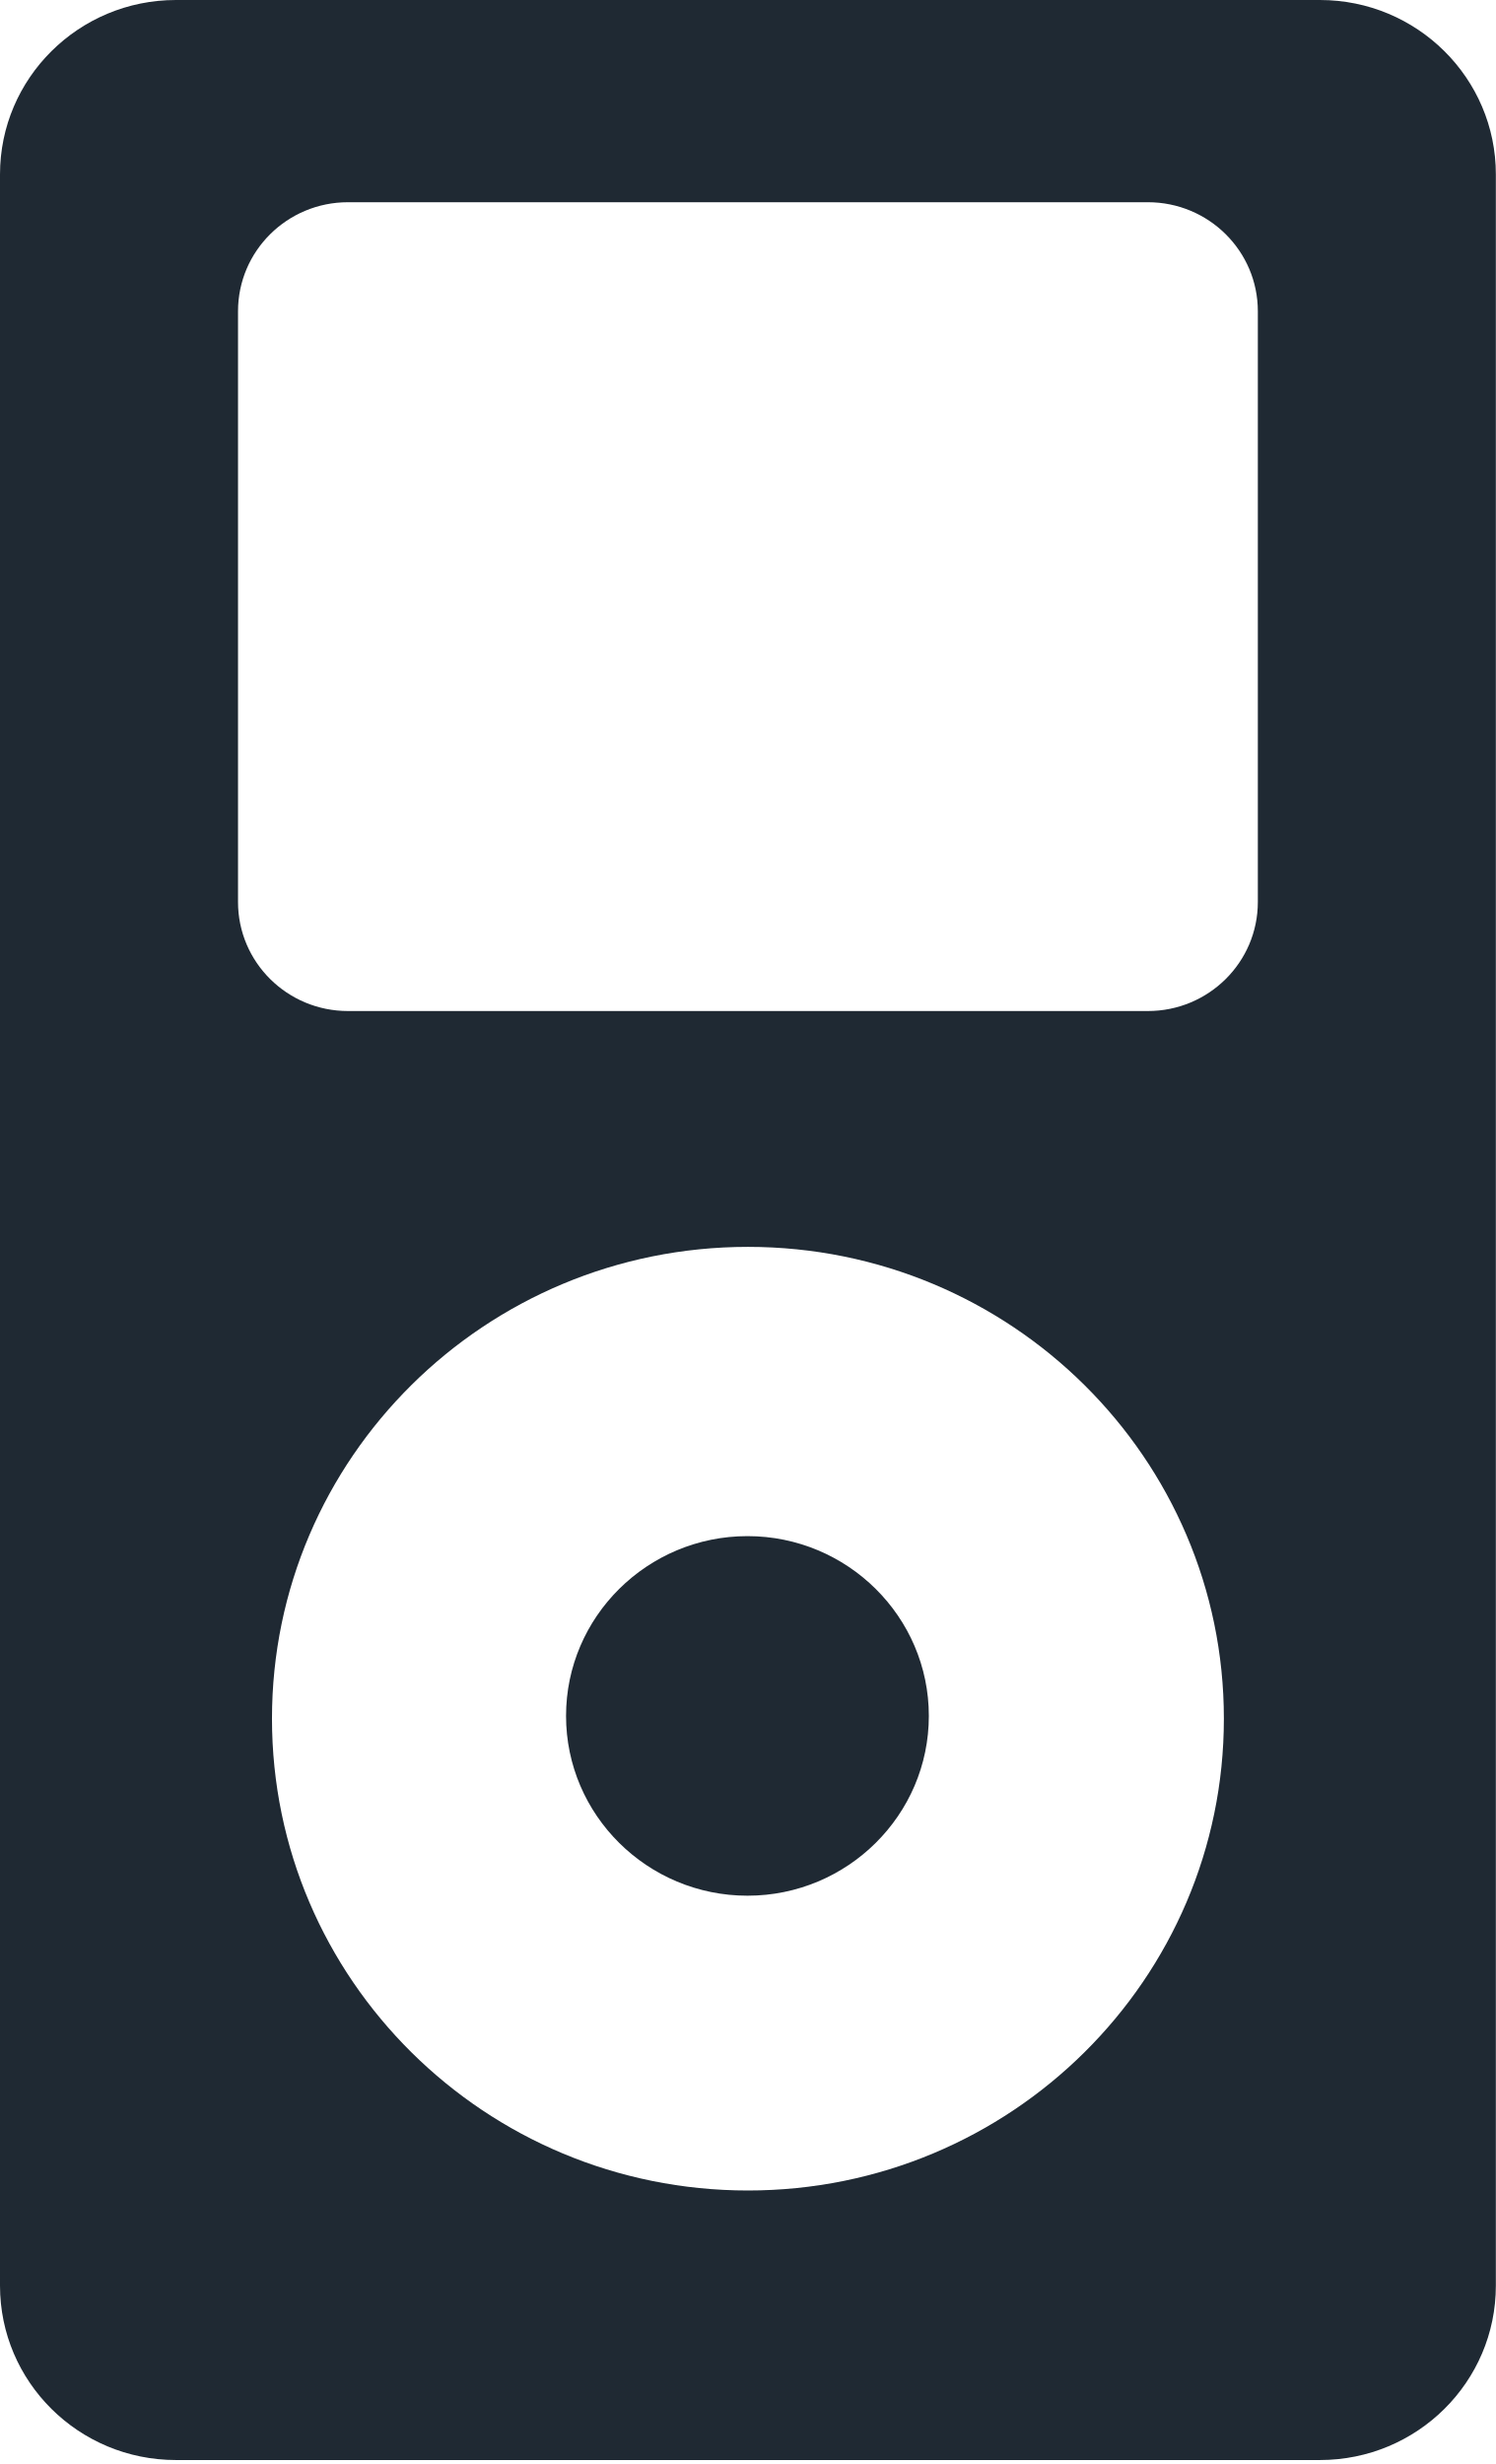
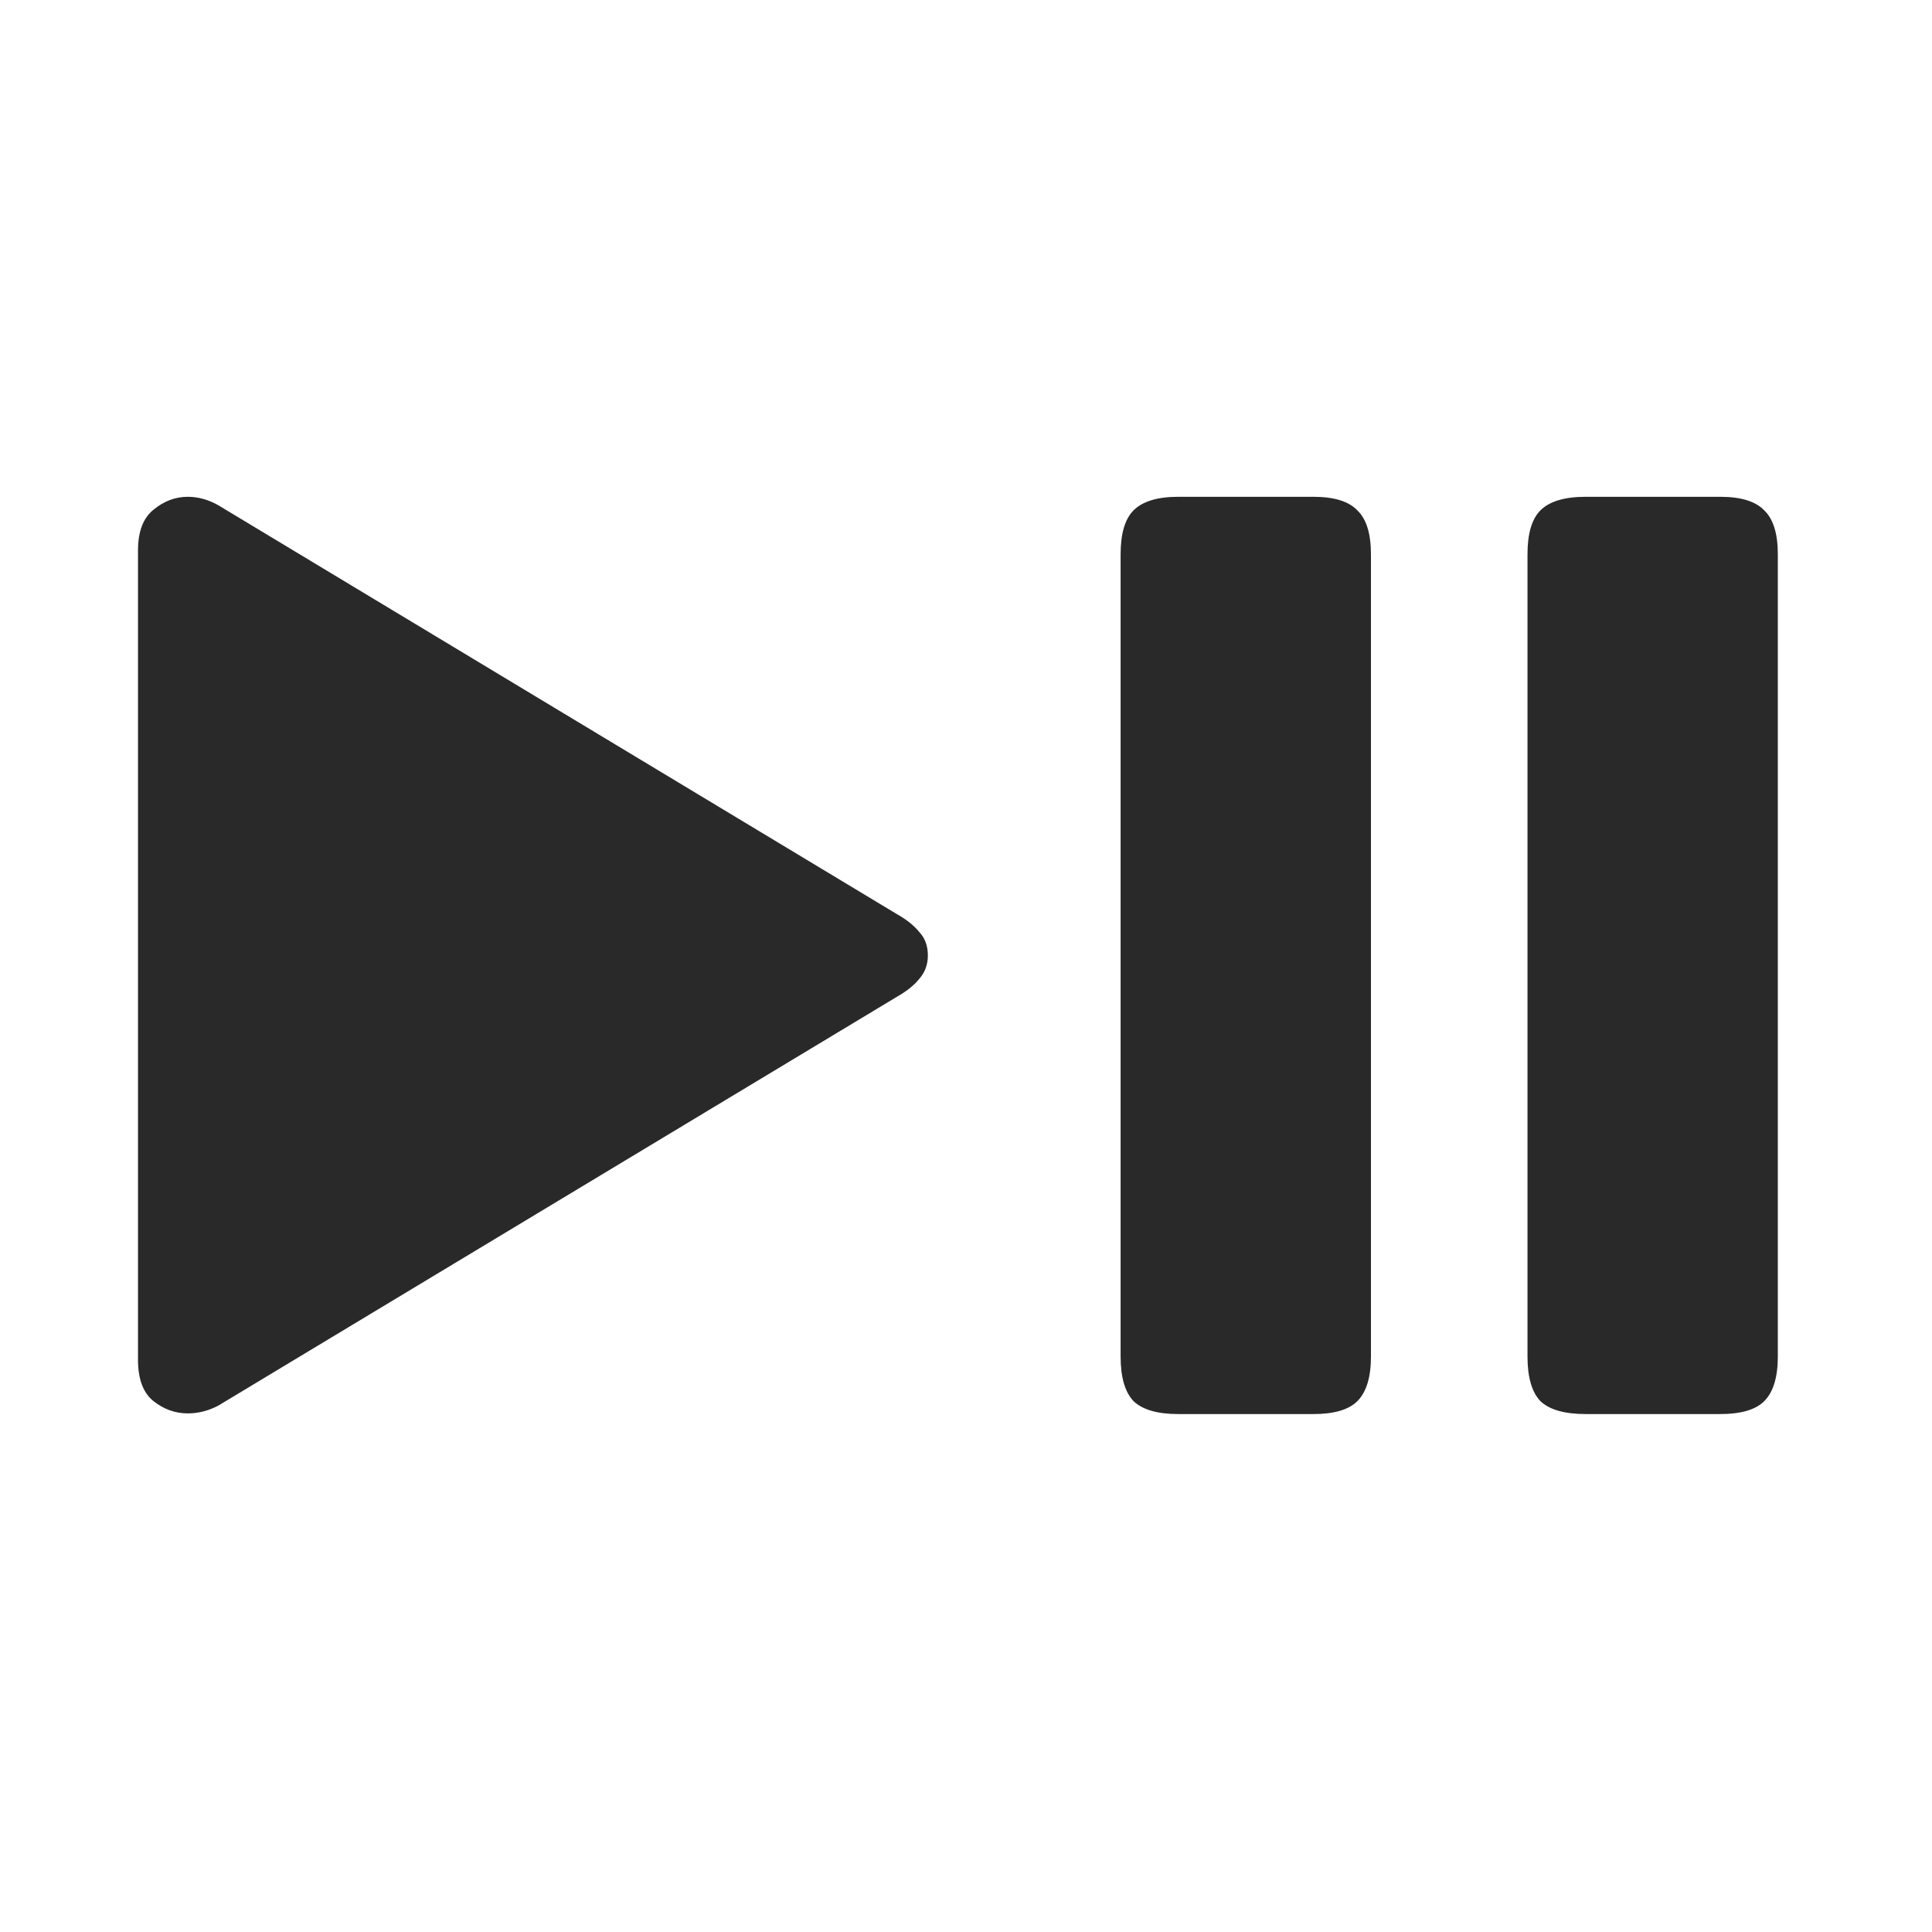
- <svg xmlns="http://www.w3.org/2000/svg" width="17" height="28" viewBox="0 0 17 28" fill="none">
-   <path d="M15 0C16.105 0 17 0.888 17 1.982V25.973C17 27.068 16.105 27.955 15 27.955H2C0.895 27.955 7.18807e-06 27.068 0 25.973V1.982C0 0.888 0.895 0 2 0H15ZM8.5 14.169C5.513 14.169 3.091 16.57 3.091 19.53C3.091 22.491 5.513 24.892 8.5 24.892C11.487 24.892 13.909 22.491 13.909 19.53C13.909 16.57 11.487 14.169 8.5 14.169ZM3.955 2.298C3.264 2.298 2.705 2.853 2.705 3.537V10.25C2.705 10.934 3.264 11.489 3.955 11.489H13.045C13.736 11.489 14.295 10.934 14.295 10.25V3.537C14.295 2.853 13.736 2.298 13.045 2.298H3.955Z" fill="#1F2933" />
-   <path d="M8.495 17.456C7.358 17.456 6.433 18.373 6.433 19.499C6.433 20.625 7.358 21.542 8.495 21.542C9.631 21.542 10.556 20.625 10.556 19.499C10.556 18.373 9.631 17.456 8.495 17.456Z" fill="#1F2933" />
+ <svg xmlns="http://www.w3.org/2000/svg" width="35" height="35" viewBox="-2.5 -9 35 35" fill="none">
+   <path d="M0 15.633V0.973C0 0.629 0.094 0.383 0.281 0.234C0.469 0.078 0.676 0 0.902 0C1.09 0 1.273 0.051 1.453 0.152L13.746 7.559C13.926 7.66 14.062 7.77 14.156 7.887C14.258 7.996 14.309 8.137 14.309 8.309C14.309 8.473 14.258 8.613 14.156 8.73C14.062 8.848 13.926 8.957 13.746 9.059L1.453 16.465C1.273 16.559 1.09 16.605 0.902 16.605C0.676 16.605 0.469 16.531 0.281 16.383C0.094 16.234 0 15.984 0 15.633ZM18.844 16.617C18.469 16.617 18.199 16.539 18.035 16.383C17.879 16.219 17.801 15.949 17.801 15.574V1.043C17.801 0.668 17.879 0.402 18.035 0.246C18.199 0.082 18.469 0 18.844 0H21.293C21.668 0 21.934 0.082 22.09 0.246C22.254 0.402 22.336 0.668 22.336 1.043V15.574C22.336 15.949 22.254 16.219 22.09 16.383C21.934 16.539 21.668 16.617 21.293 16.617H18.844ZM26.227 16.617C25.844 16.617 25.57 16.539 25.406 16.383C25.25 16.219 25.172 15.949 25.172 15.574V1.043C25.172 0.668 25.25 0.402 25.406 0.246C25.57 0.082 25.844 0 26.227 0H28.664C29.039 0 29.305 0.082 29.461 0.246C29.625 0.402 29.707 0.668 29.707 1.043V15.574C29.707 15.949 29.625 16.219 29.461 16.383C29.305 16.539 29.039 16.617 28.664 16.617H26.227Z" fill="#292929" />
</svg>
